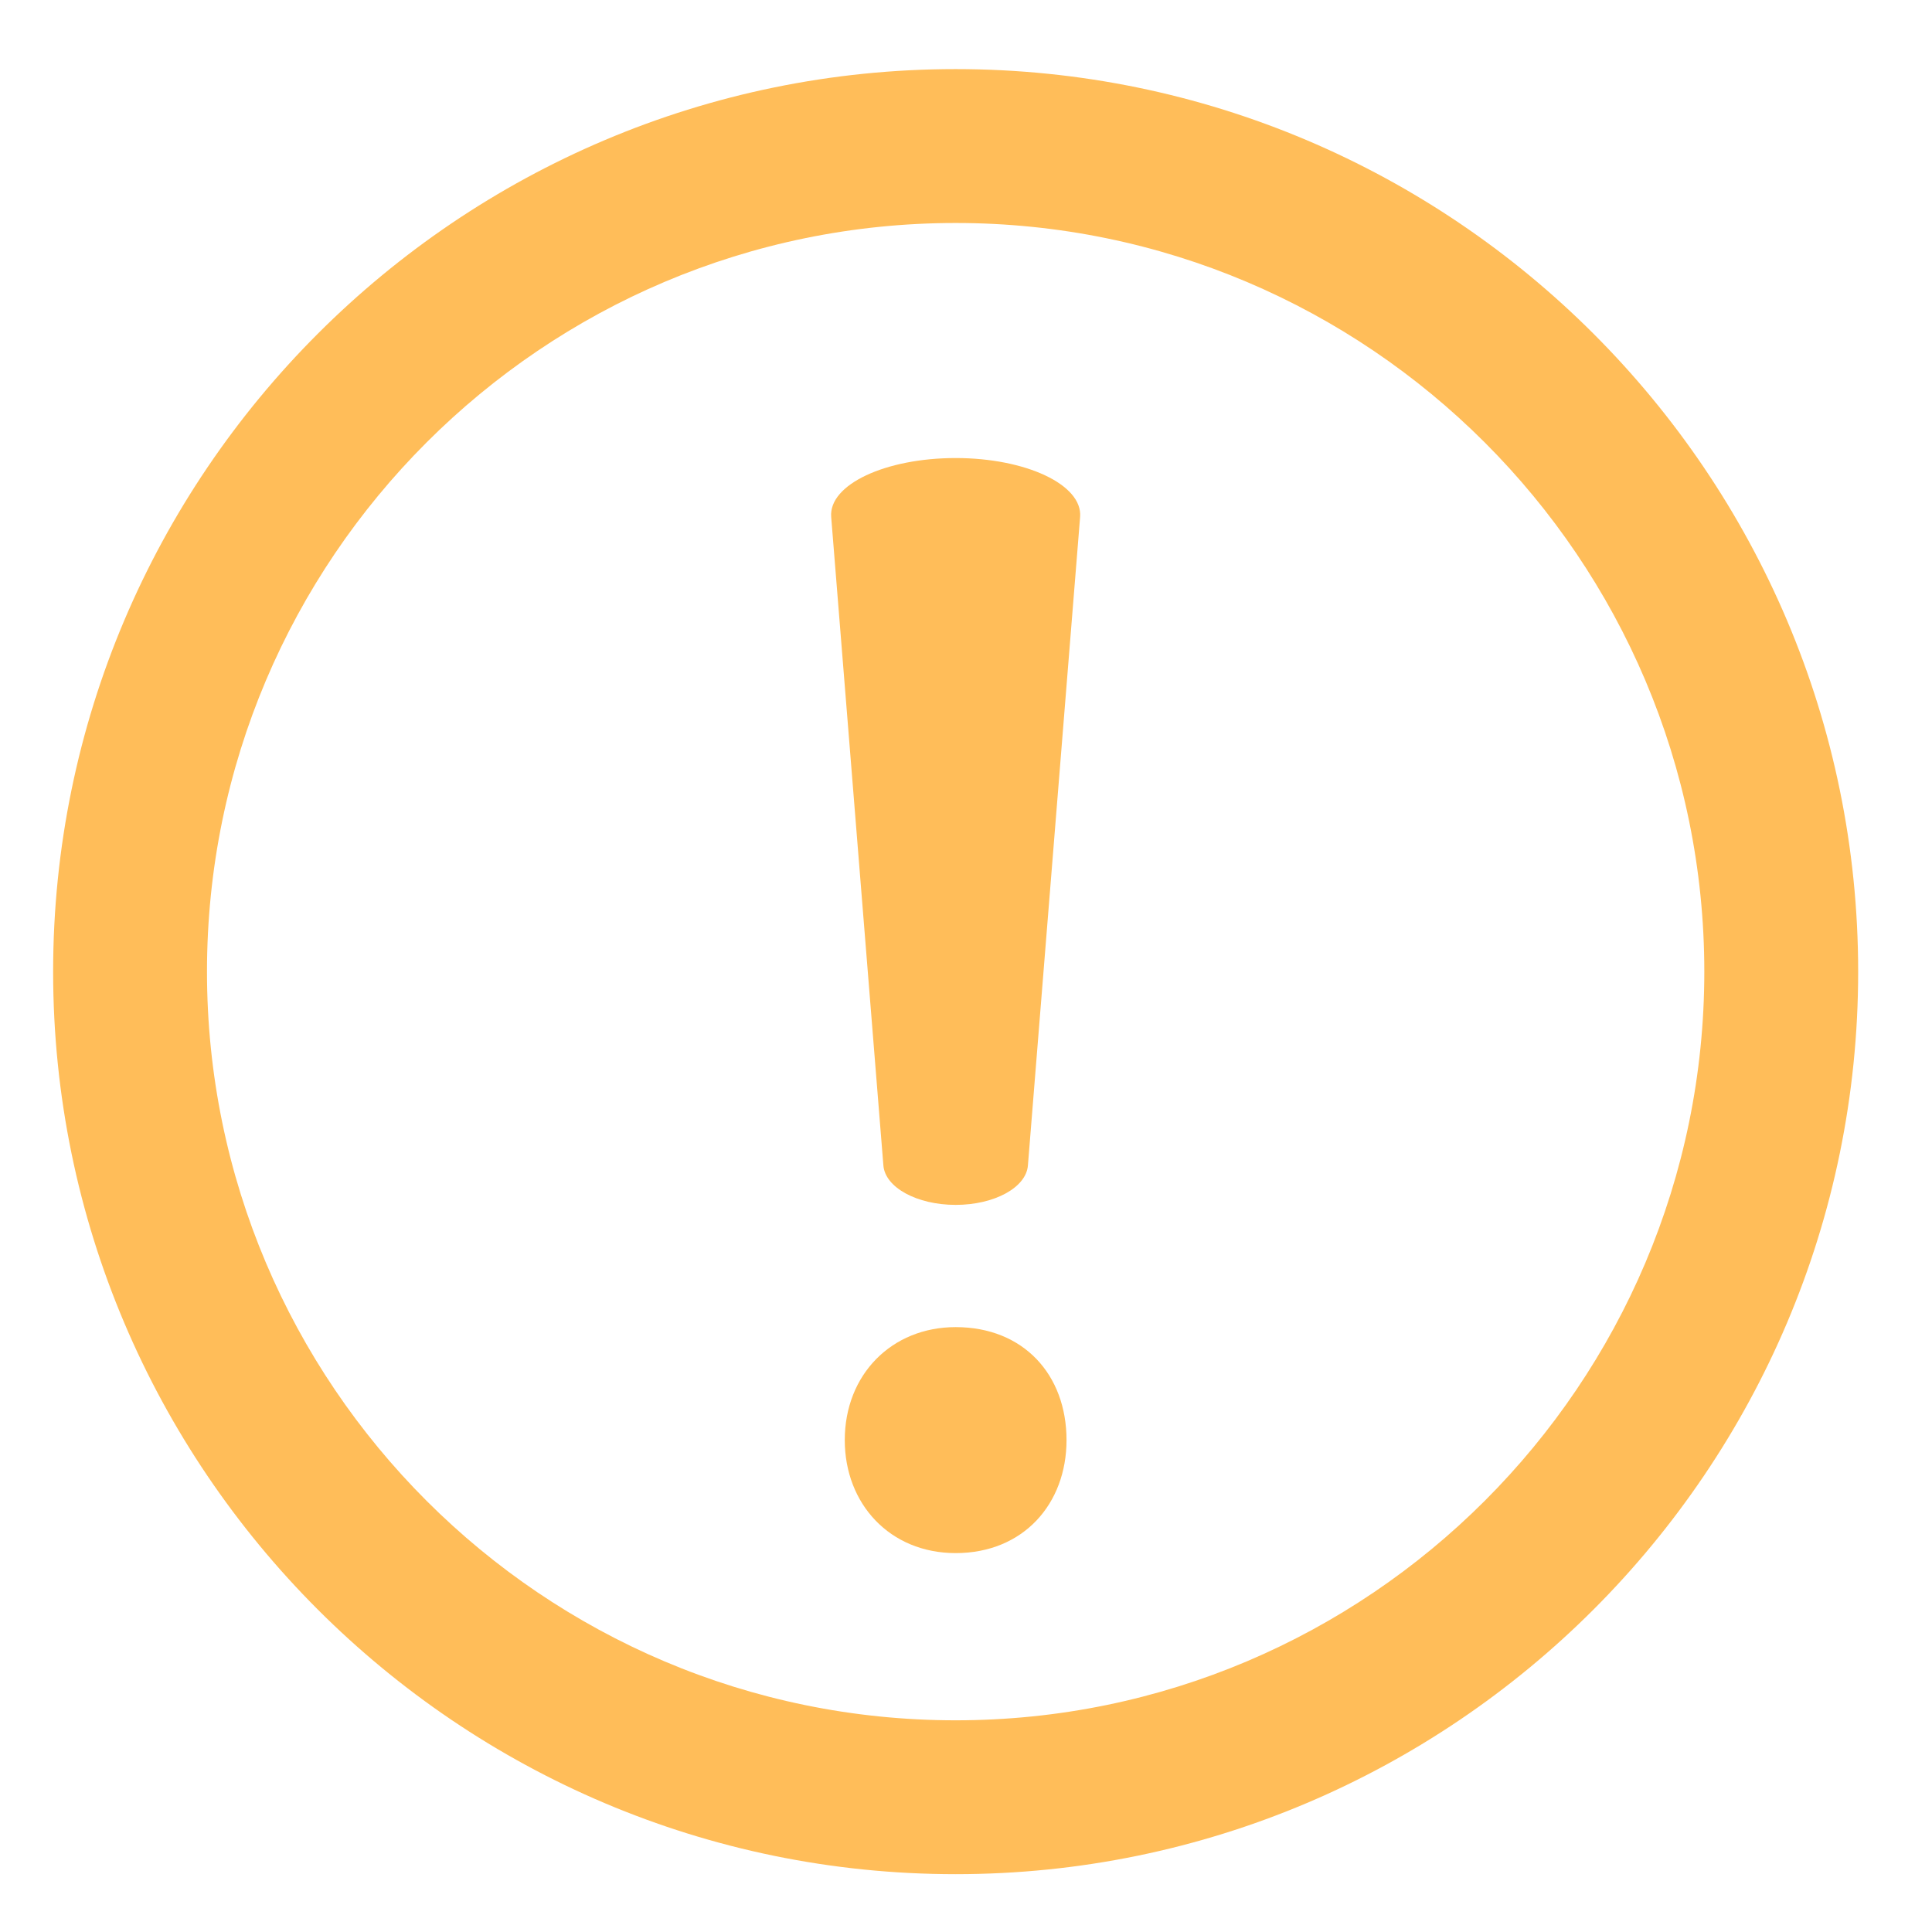
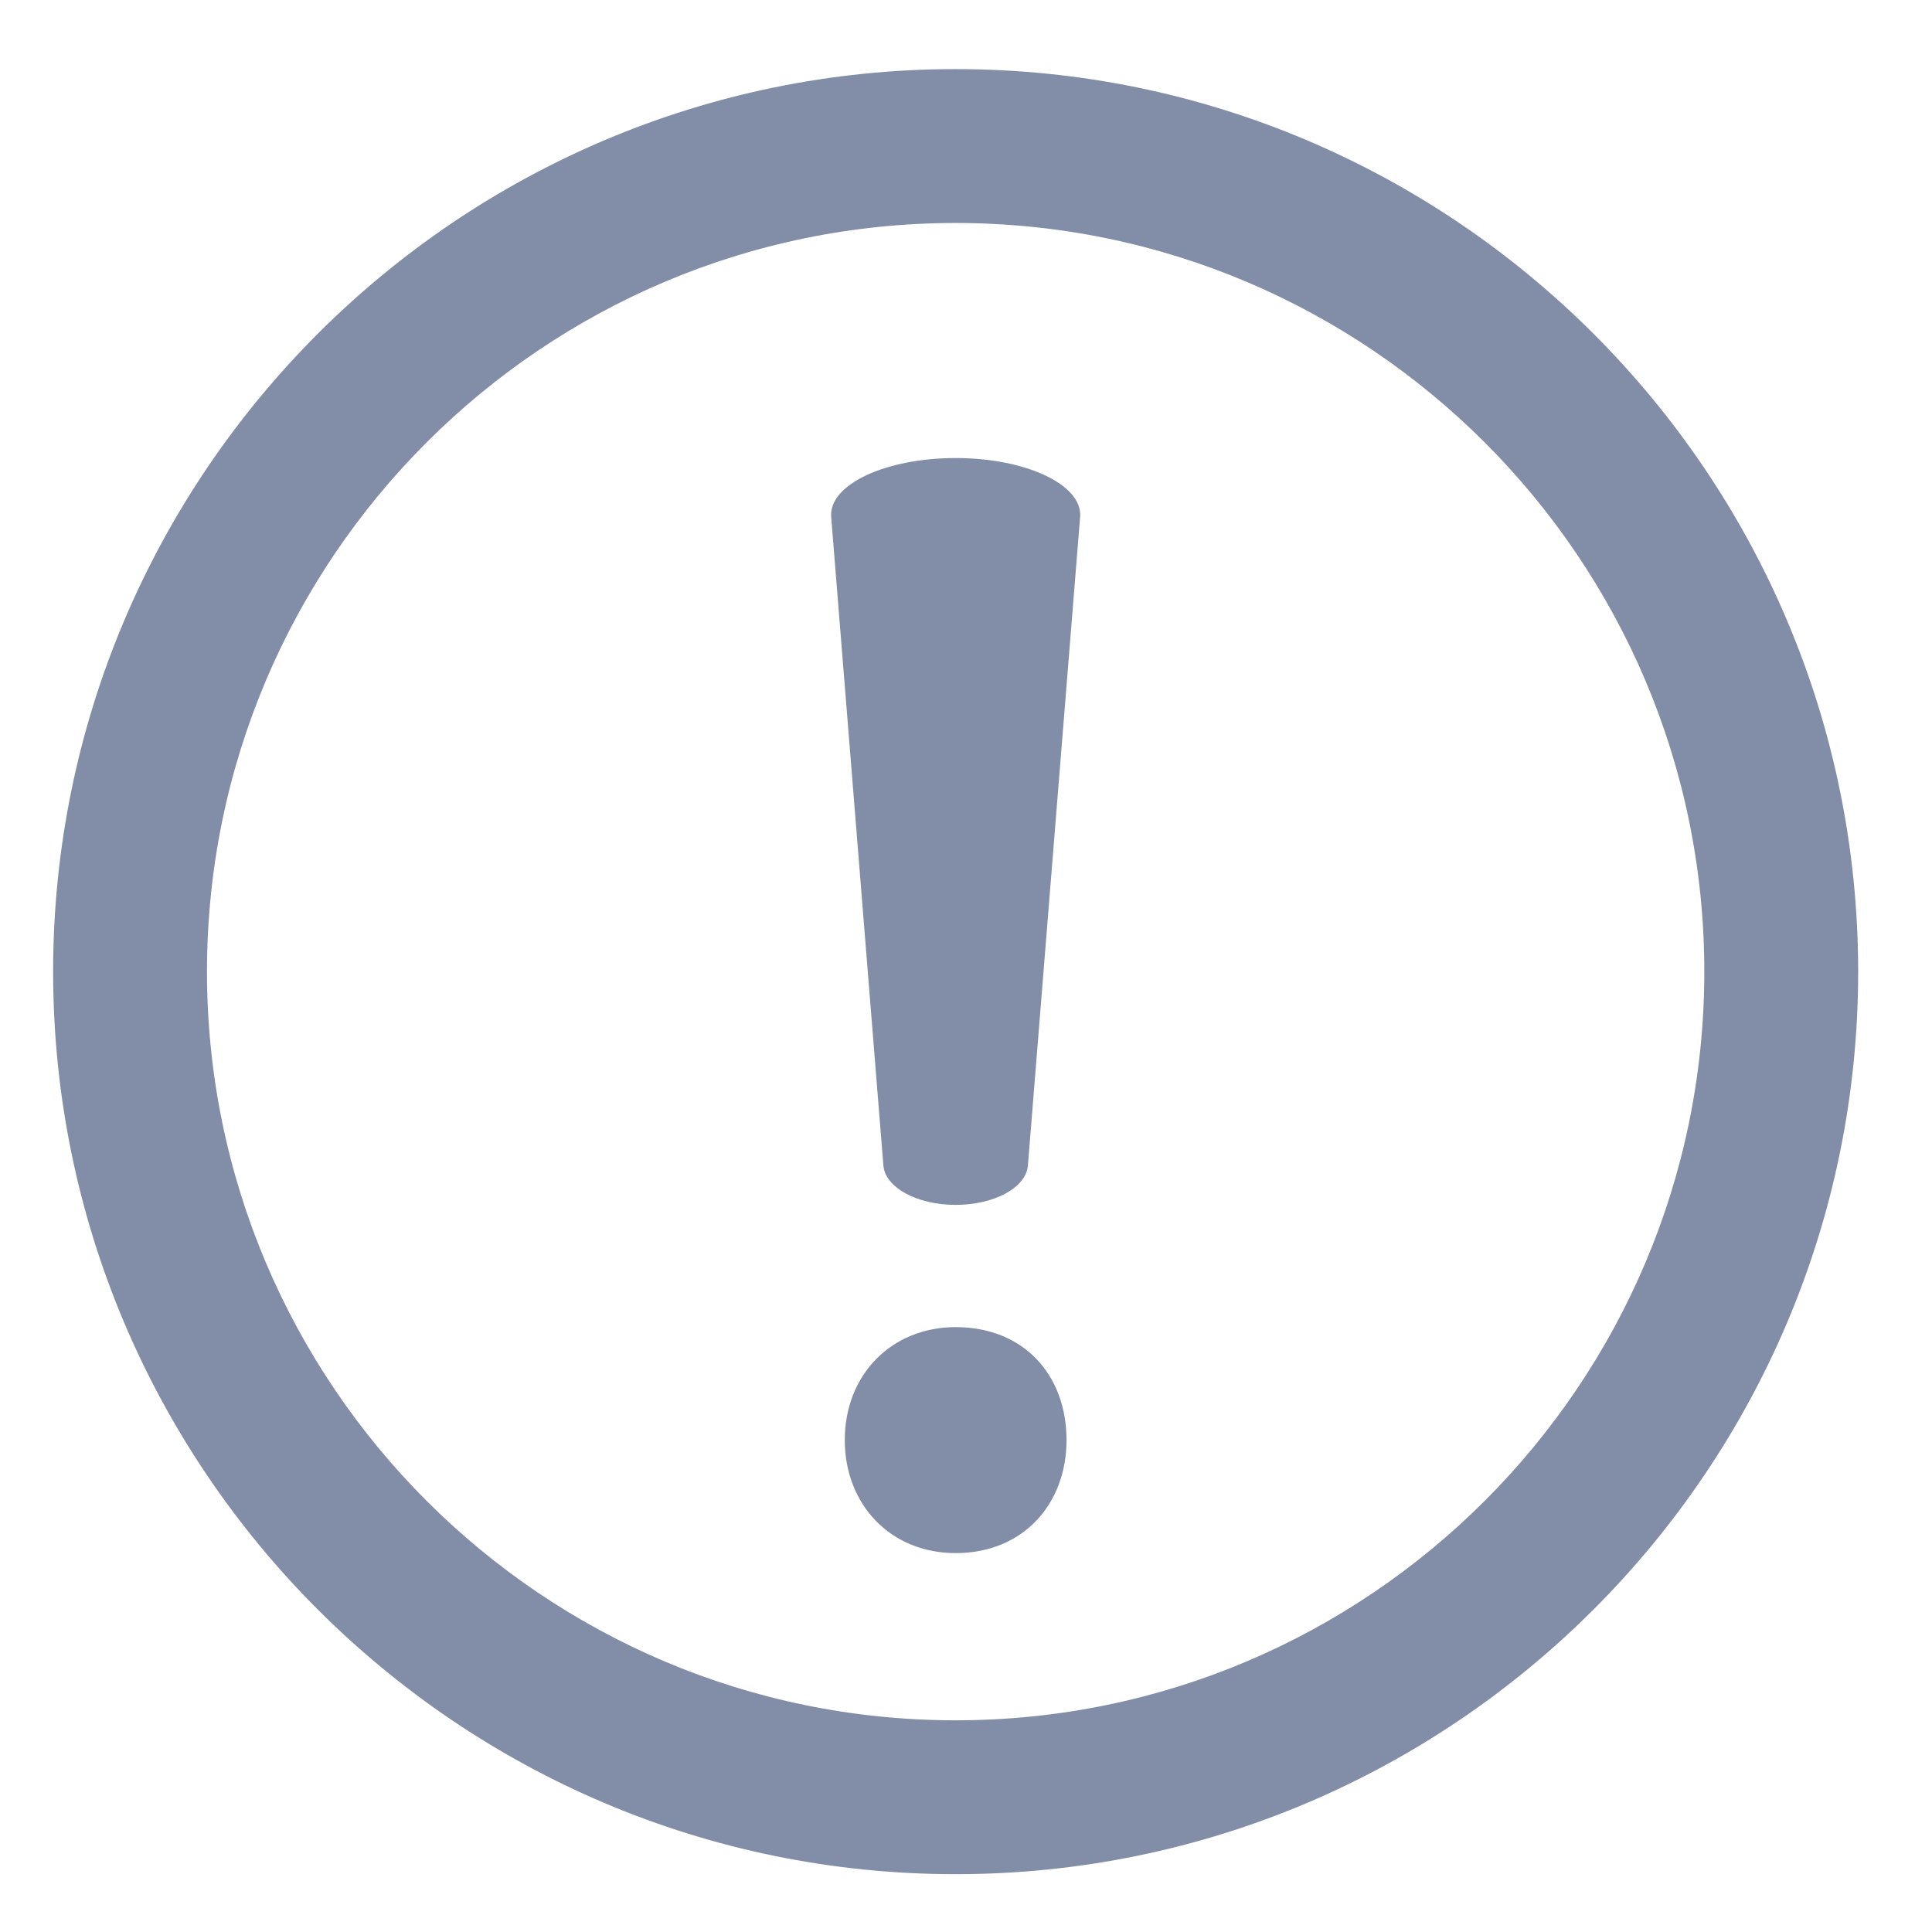
<svg xmlns="http://www.w3.org/2000/svg" width="400" zoomAndPan="magnify" viewBox="0 0 300 300" height="400" preserveAspectRatio="xMidYMid meet" version="1.0">
  <defs>
-     <clipPath id="c28ccdf0cb">
+     <clipPath id="c86db458f2">
      <path d="M 8.25 10.73 L 288.75 10.73 L 288.75 291.23 L 8.25 291.23 Z M 8.25 10.73 " clip-rule="nonzero" />
    </clipPath>
  </defs>
-   <path fill="#ffbd59" d="M 131.176 223.617 C 131.176 213.434 138.469 206.074 148.395 206.074 C 158.898 206.074 165.609 213.434 165.609 223.617 C 165.609 233.523 158.898 241.164 148.395 241.164 C 138.18 241.164 131.176 233.523 131.176 223.617 Z M 137.172 180.977 L 129.066 80.27 C 128.664 75.23 137.512 71.125 148.395 71.125 C 159.281 71.125 168.121 75.254 167.719 80.27 L 159.613 180.977 C 159.34 184.398 154.414 187.094 148.395 187.094 C 142.387 187.094 137.449 184.398 137.172 180.977 Z M 137.172 180.977 " fill-opacity="1" fill-rule="nonzero" />
-   <g clip-path="url(#c28ccdf0cb)">
-     <path fill="#ffbd59" d="M 148.395 291.02 C 71.117 291.02 8.25 228.152 8.25 150.875 C 8.25 73.598 71.117 10.73 148.395 10.73 C 225.668 10.73 288.535 73.598 288.535 150.875 C 288.535 228.152 225.668 291.02 148.395 291.02 Z M 148.395 34.625 C 84.289 34.625 32.141 86.773 32.141 150.875 C 32.141 214.977 84.289 267.129 148.395 267.129 C 212.496 267.129 264.645 214.977 264.645 150.875 C 264.645 86.773 212.496 34.625 148.395 34.625 Z M 148.395 34.625 " fill-opacity="1" fill-rule="nonzero" />
+   <path fill="#828ea8" d="M 131.176 223.617 C 131.176 213.434 138.469 206.074 148.395 206.074 C 158.898 206.074 165.609 213.434 165.609 223.617 C 165.609 233.523 158.898 241.164 148.395 241.164 C 138.18 241.164 131.176 233.523 131.176 223.617 Z M 137.172 180.977 L 129.066 80.27 C 128.664 75.23 137.512 71.125 148.395 71.125 C 159.281 71.125 168.121 75.254 167.719 80.27 L 159.613 180.977 C 159.34 184.398 154.414 187.094 148.395 187.094 C 142.387 187.094 137.449 184.398 137.172 180.977 Z M 137.172 180.977 " fill-opacity="1" fill-rule="nonzero" />
+   <g clip-path="url(#c86db458f2)">
+     <path fill="#828ea8" d="M 148.395 291.02 C 71.117 291.02 8.25 228.152 8.25 150.875 C 8.25 73.598 71.117 10.73 148.395 10.73 C 225.668 10.73 288.535 73.598 288.535 150.875 C 288.535 228.152 225.668 291.02 148.395 291.02 Z M 148.395 34.625 C 84.289 34.625 32.141 86.773 32.141 150.875 C 32.141 214.977 84.289 267.129 148.395 267.129 C 212.496 267.129 264.645 214.977 264.645 150.875 C 264.645 86.773 212.496 34.625 148.395 34.625 Z M 148.395 34.625 " fill-opacity="1" fill-rule="nonzero" />
  </g>
</svg>
